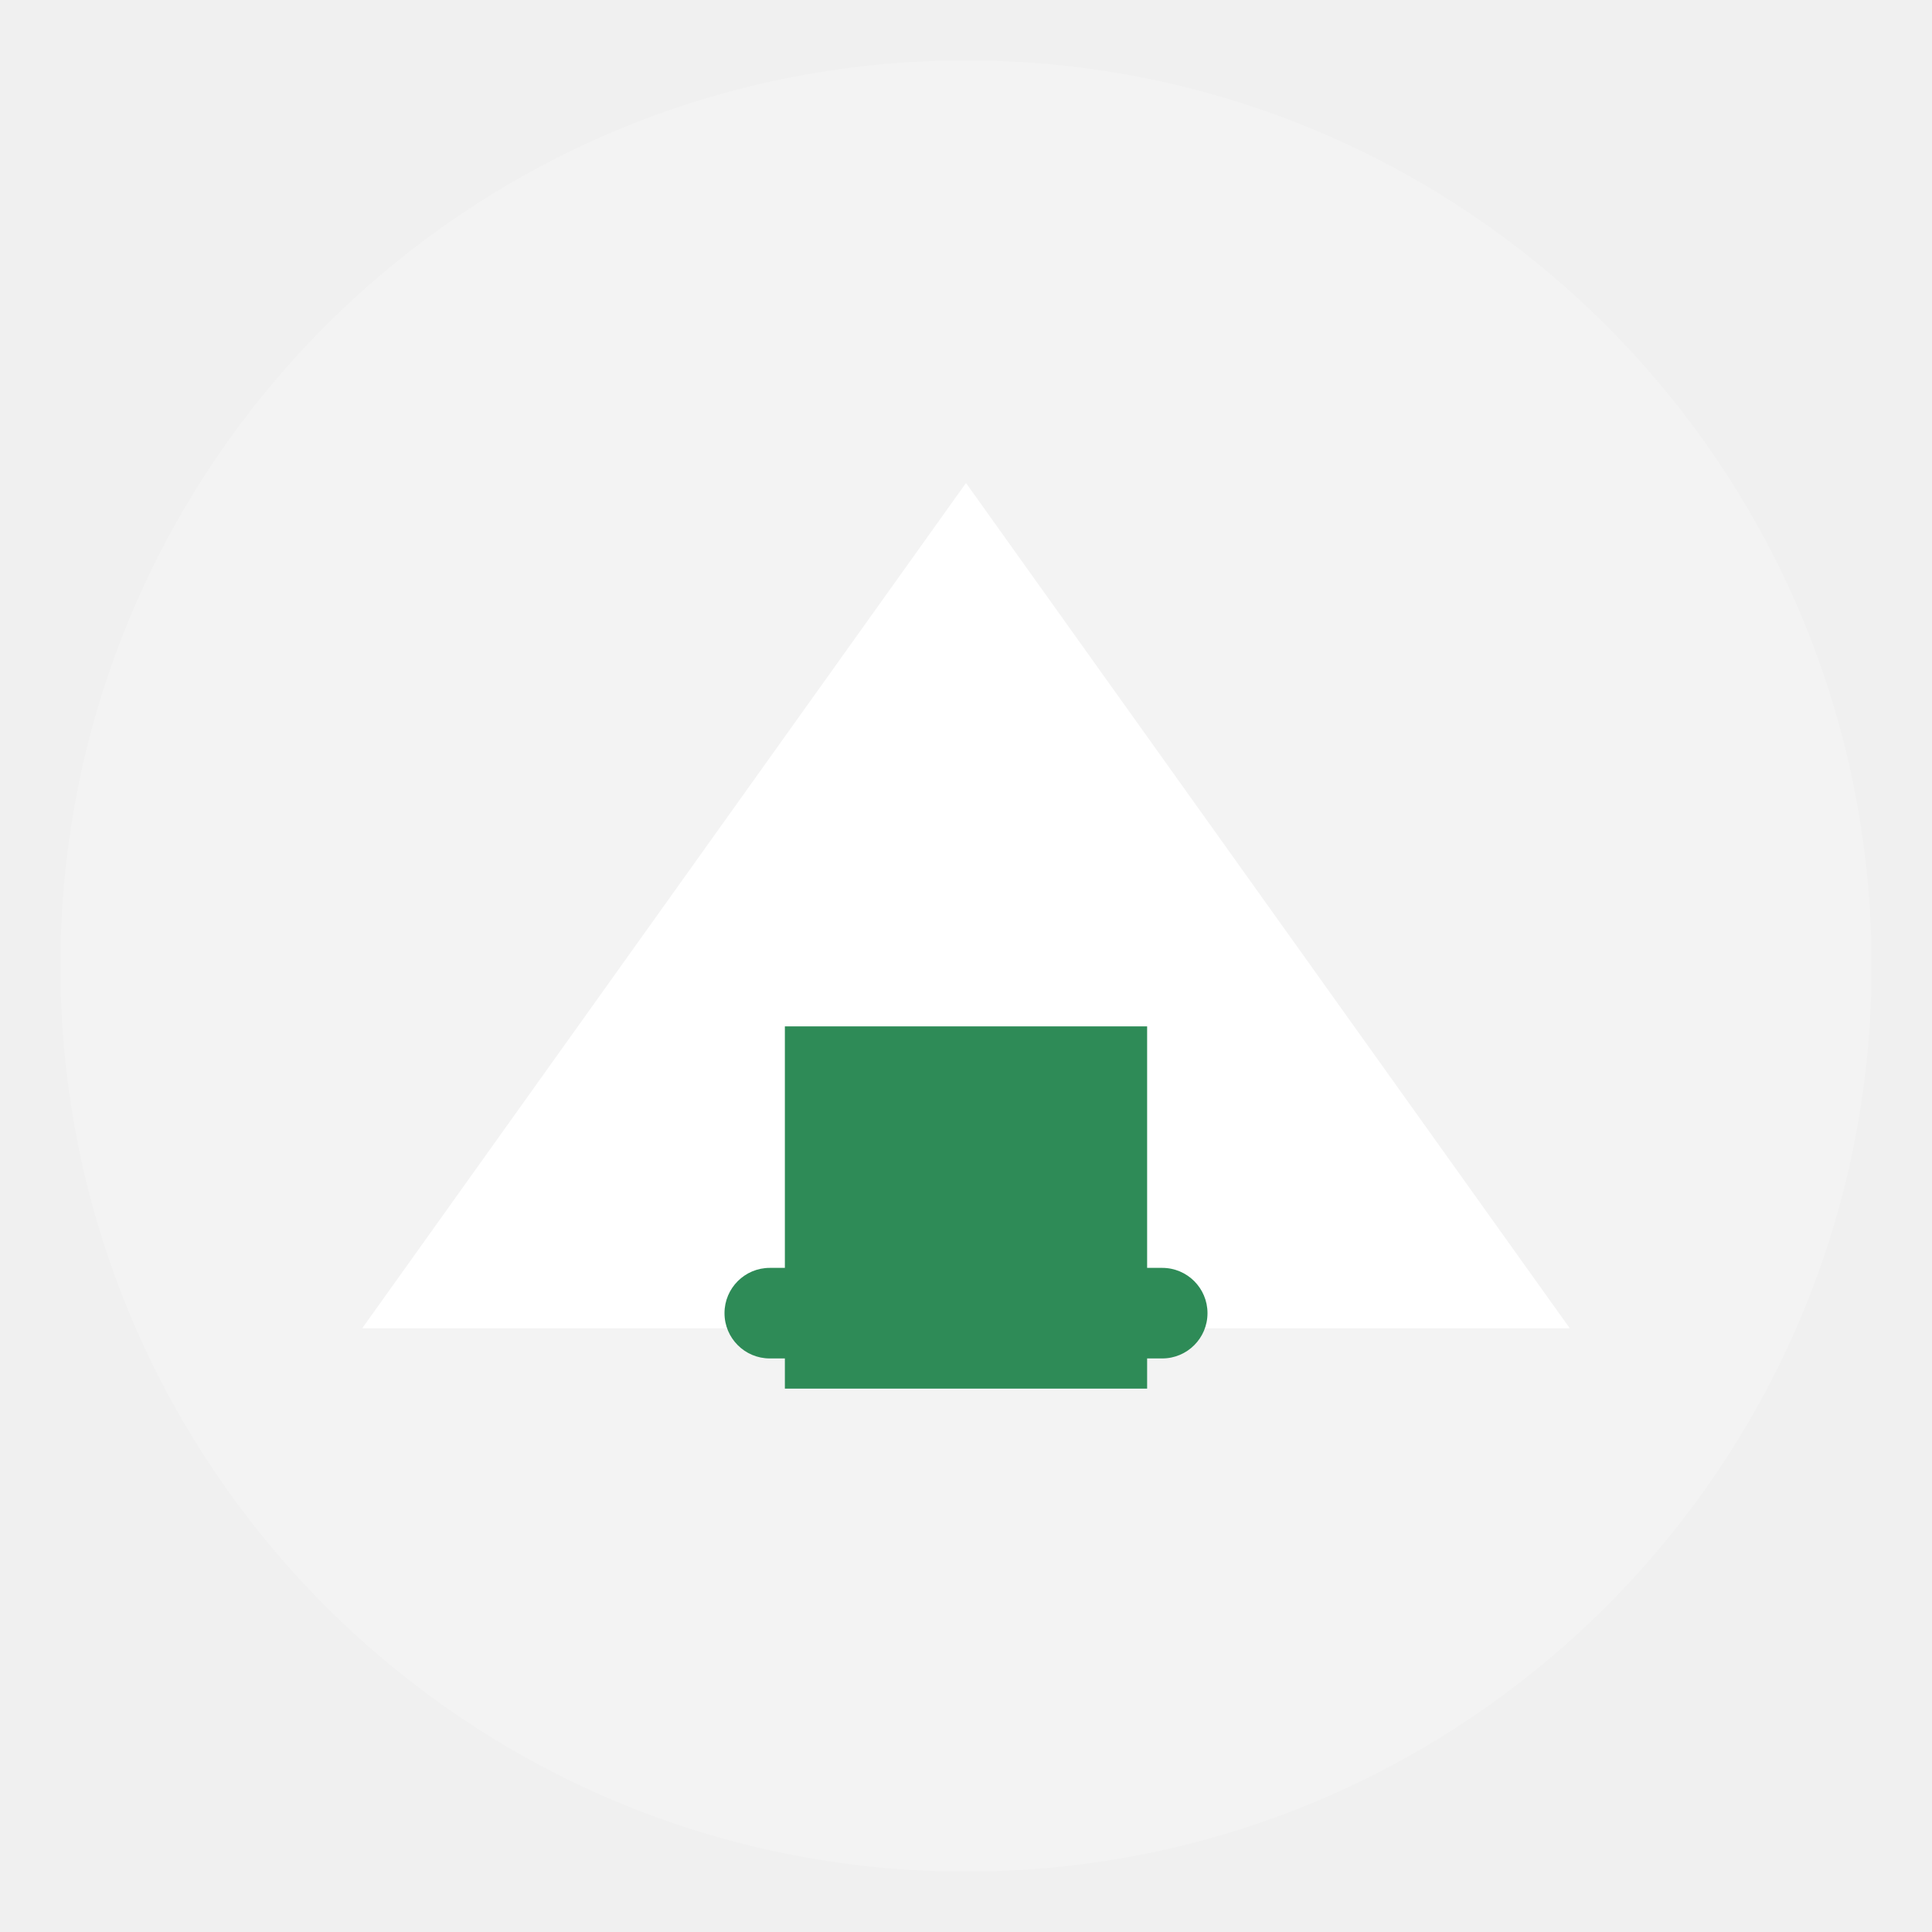
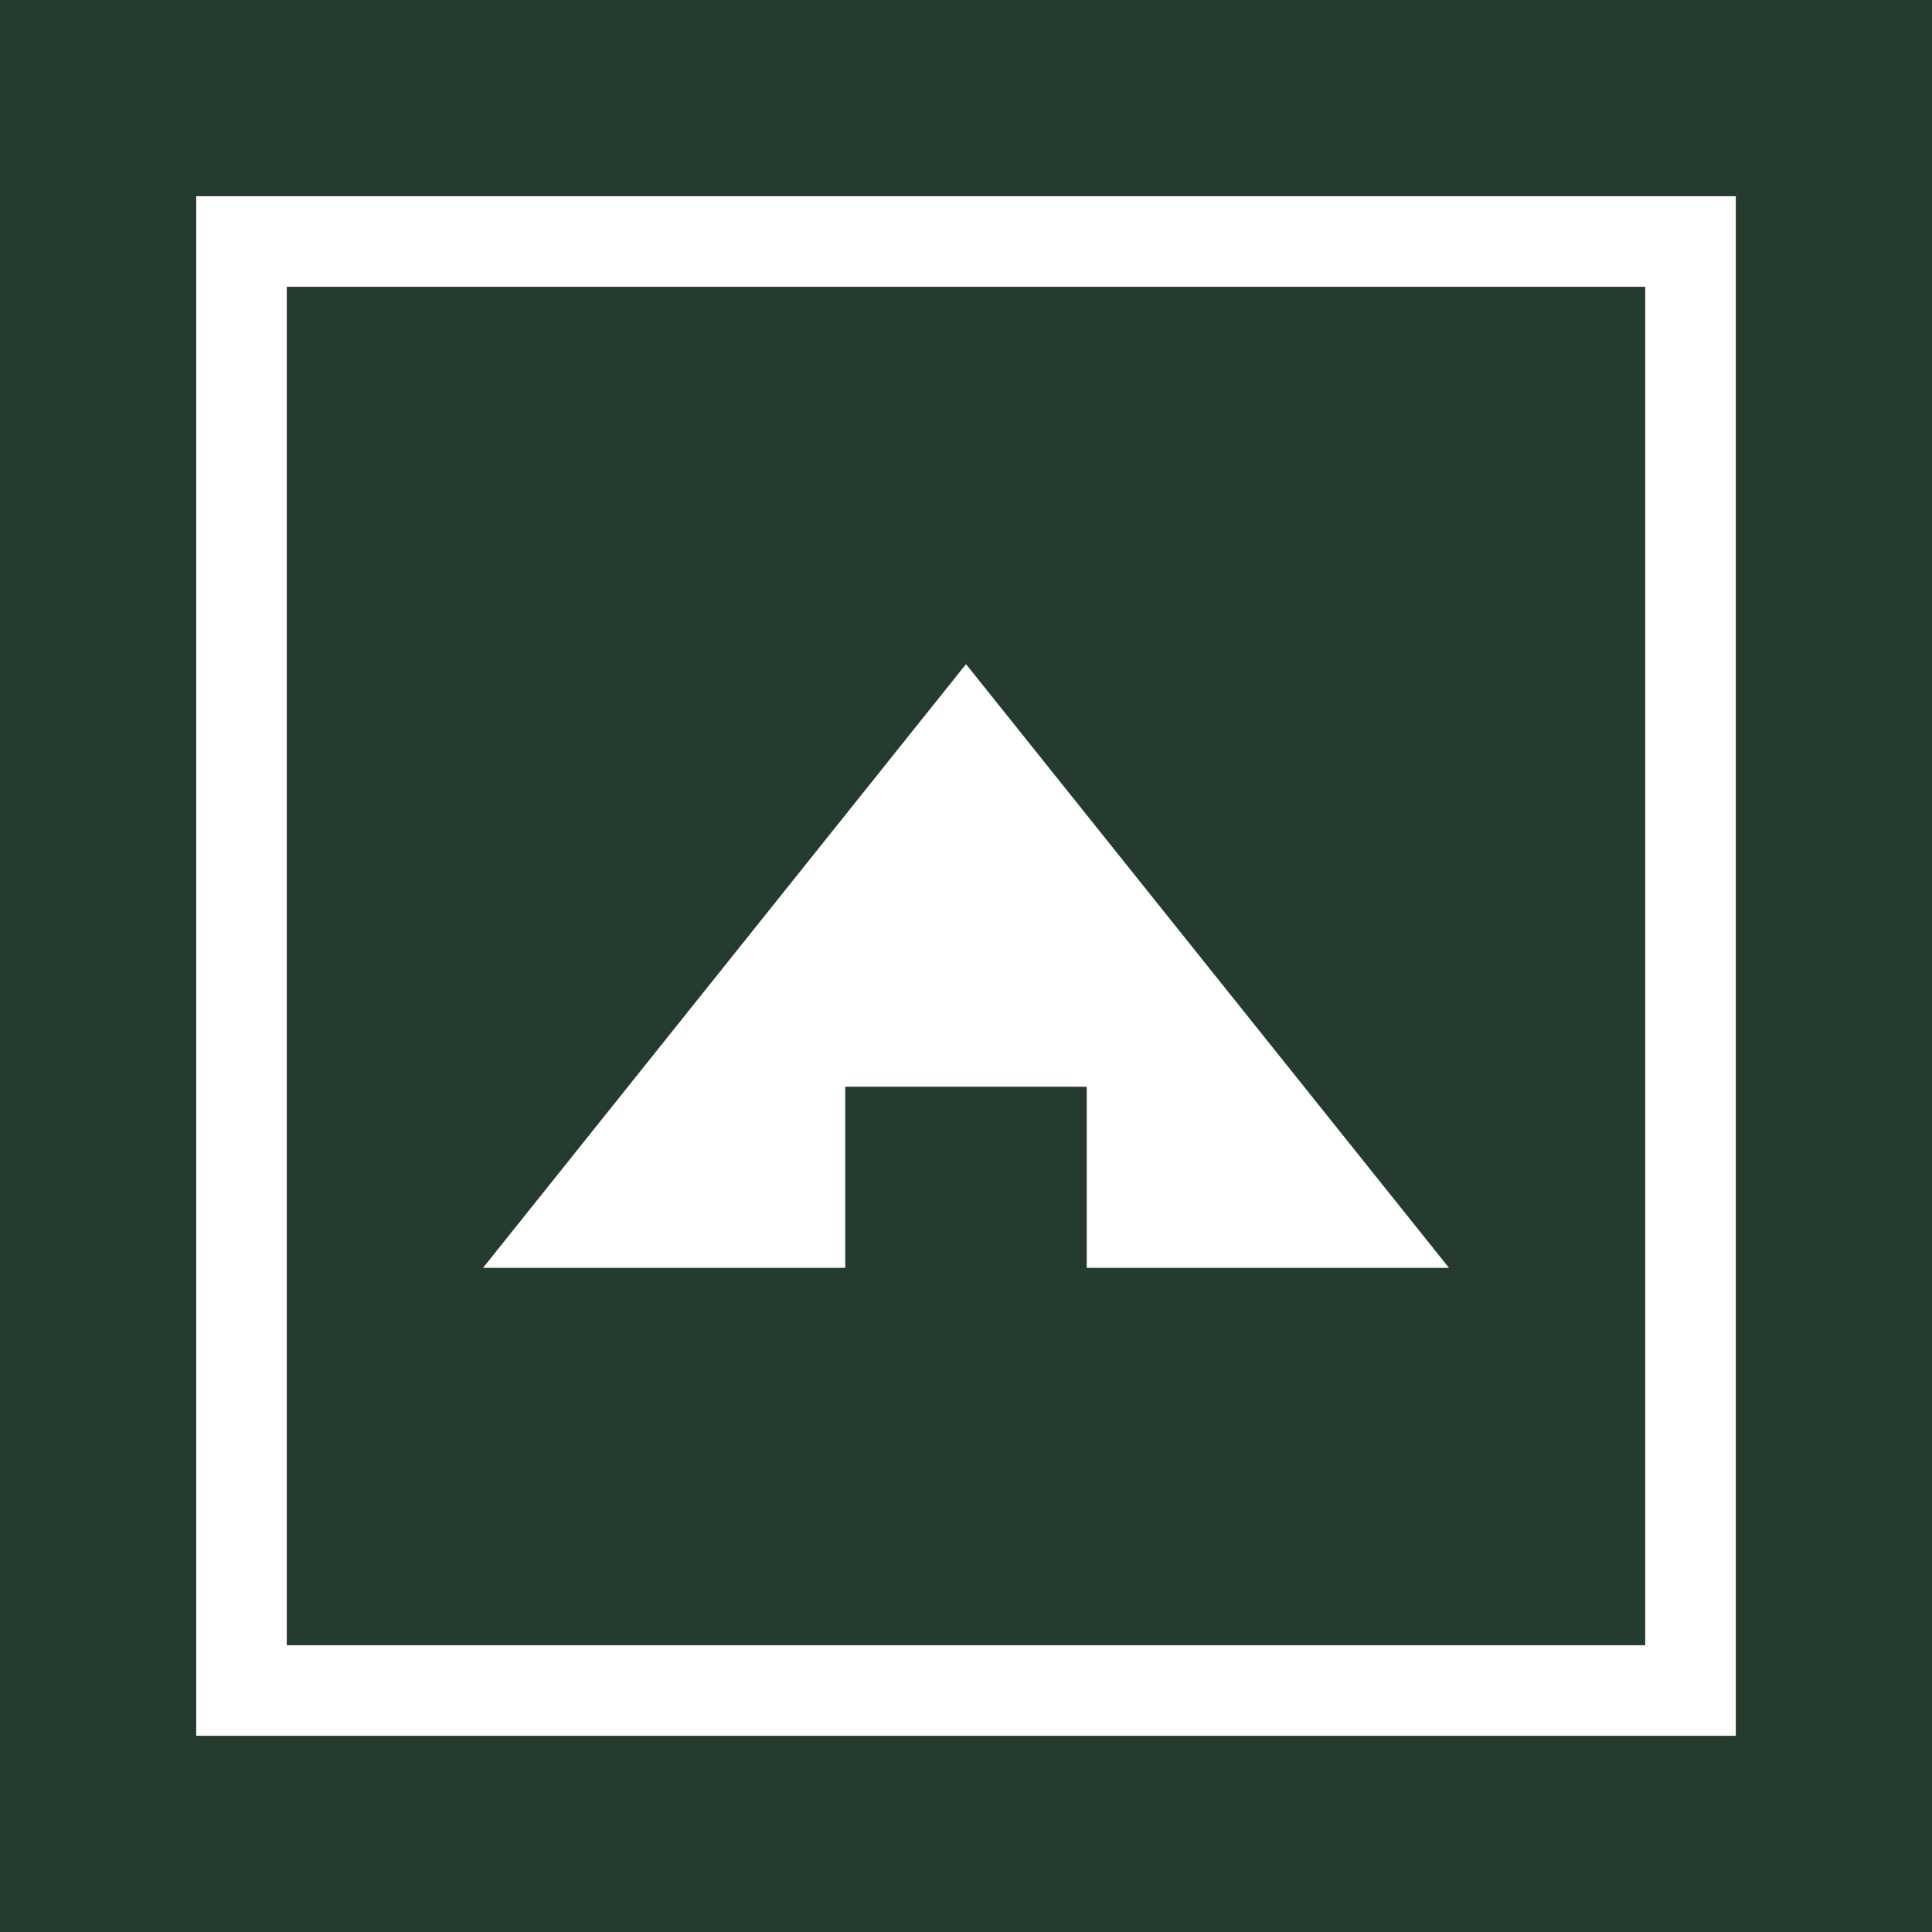
<svg xmlns="http://www.w3.org/2000/svg" viewBox="0 0 64 64" role="img" aria-label="Логотип парка">
-   <circle cx="32" cy="32" r="30" fill="#ffffff" opacity="0.18" />
-   <path d="M12 44 L32 16 L52 44 Z" fill="#ffffff" />
-   <rect x="26" y="34" width="12" height="12" fill="#2e8b57" />
-   <rect x="24" y="42" width="16" height="3" rx="1.5" fill="#2e8b57" />
+   <rect width="64" height="64" fill="#243b2e" />
+   <rect x="8" y="8" width="48" height="48" fill="none" stroke="#ffffff" stroke-width="3" />
+   <path d="M16 42 L32 22 L48 42 Z" fill="#ffffff" />
+   <rect x="28" y="36" width="8" height="8" fill="#243b2e" />
</svg>
